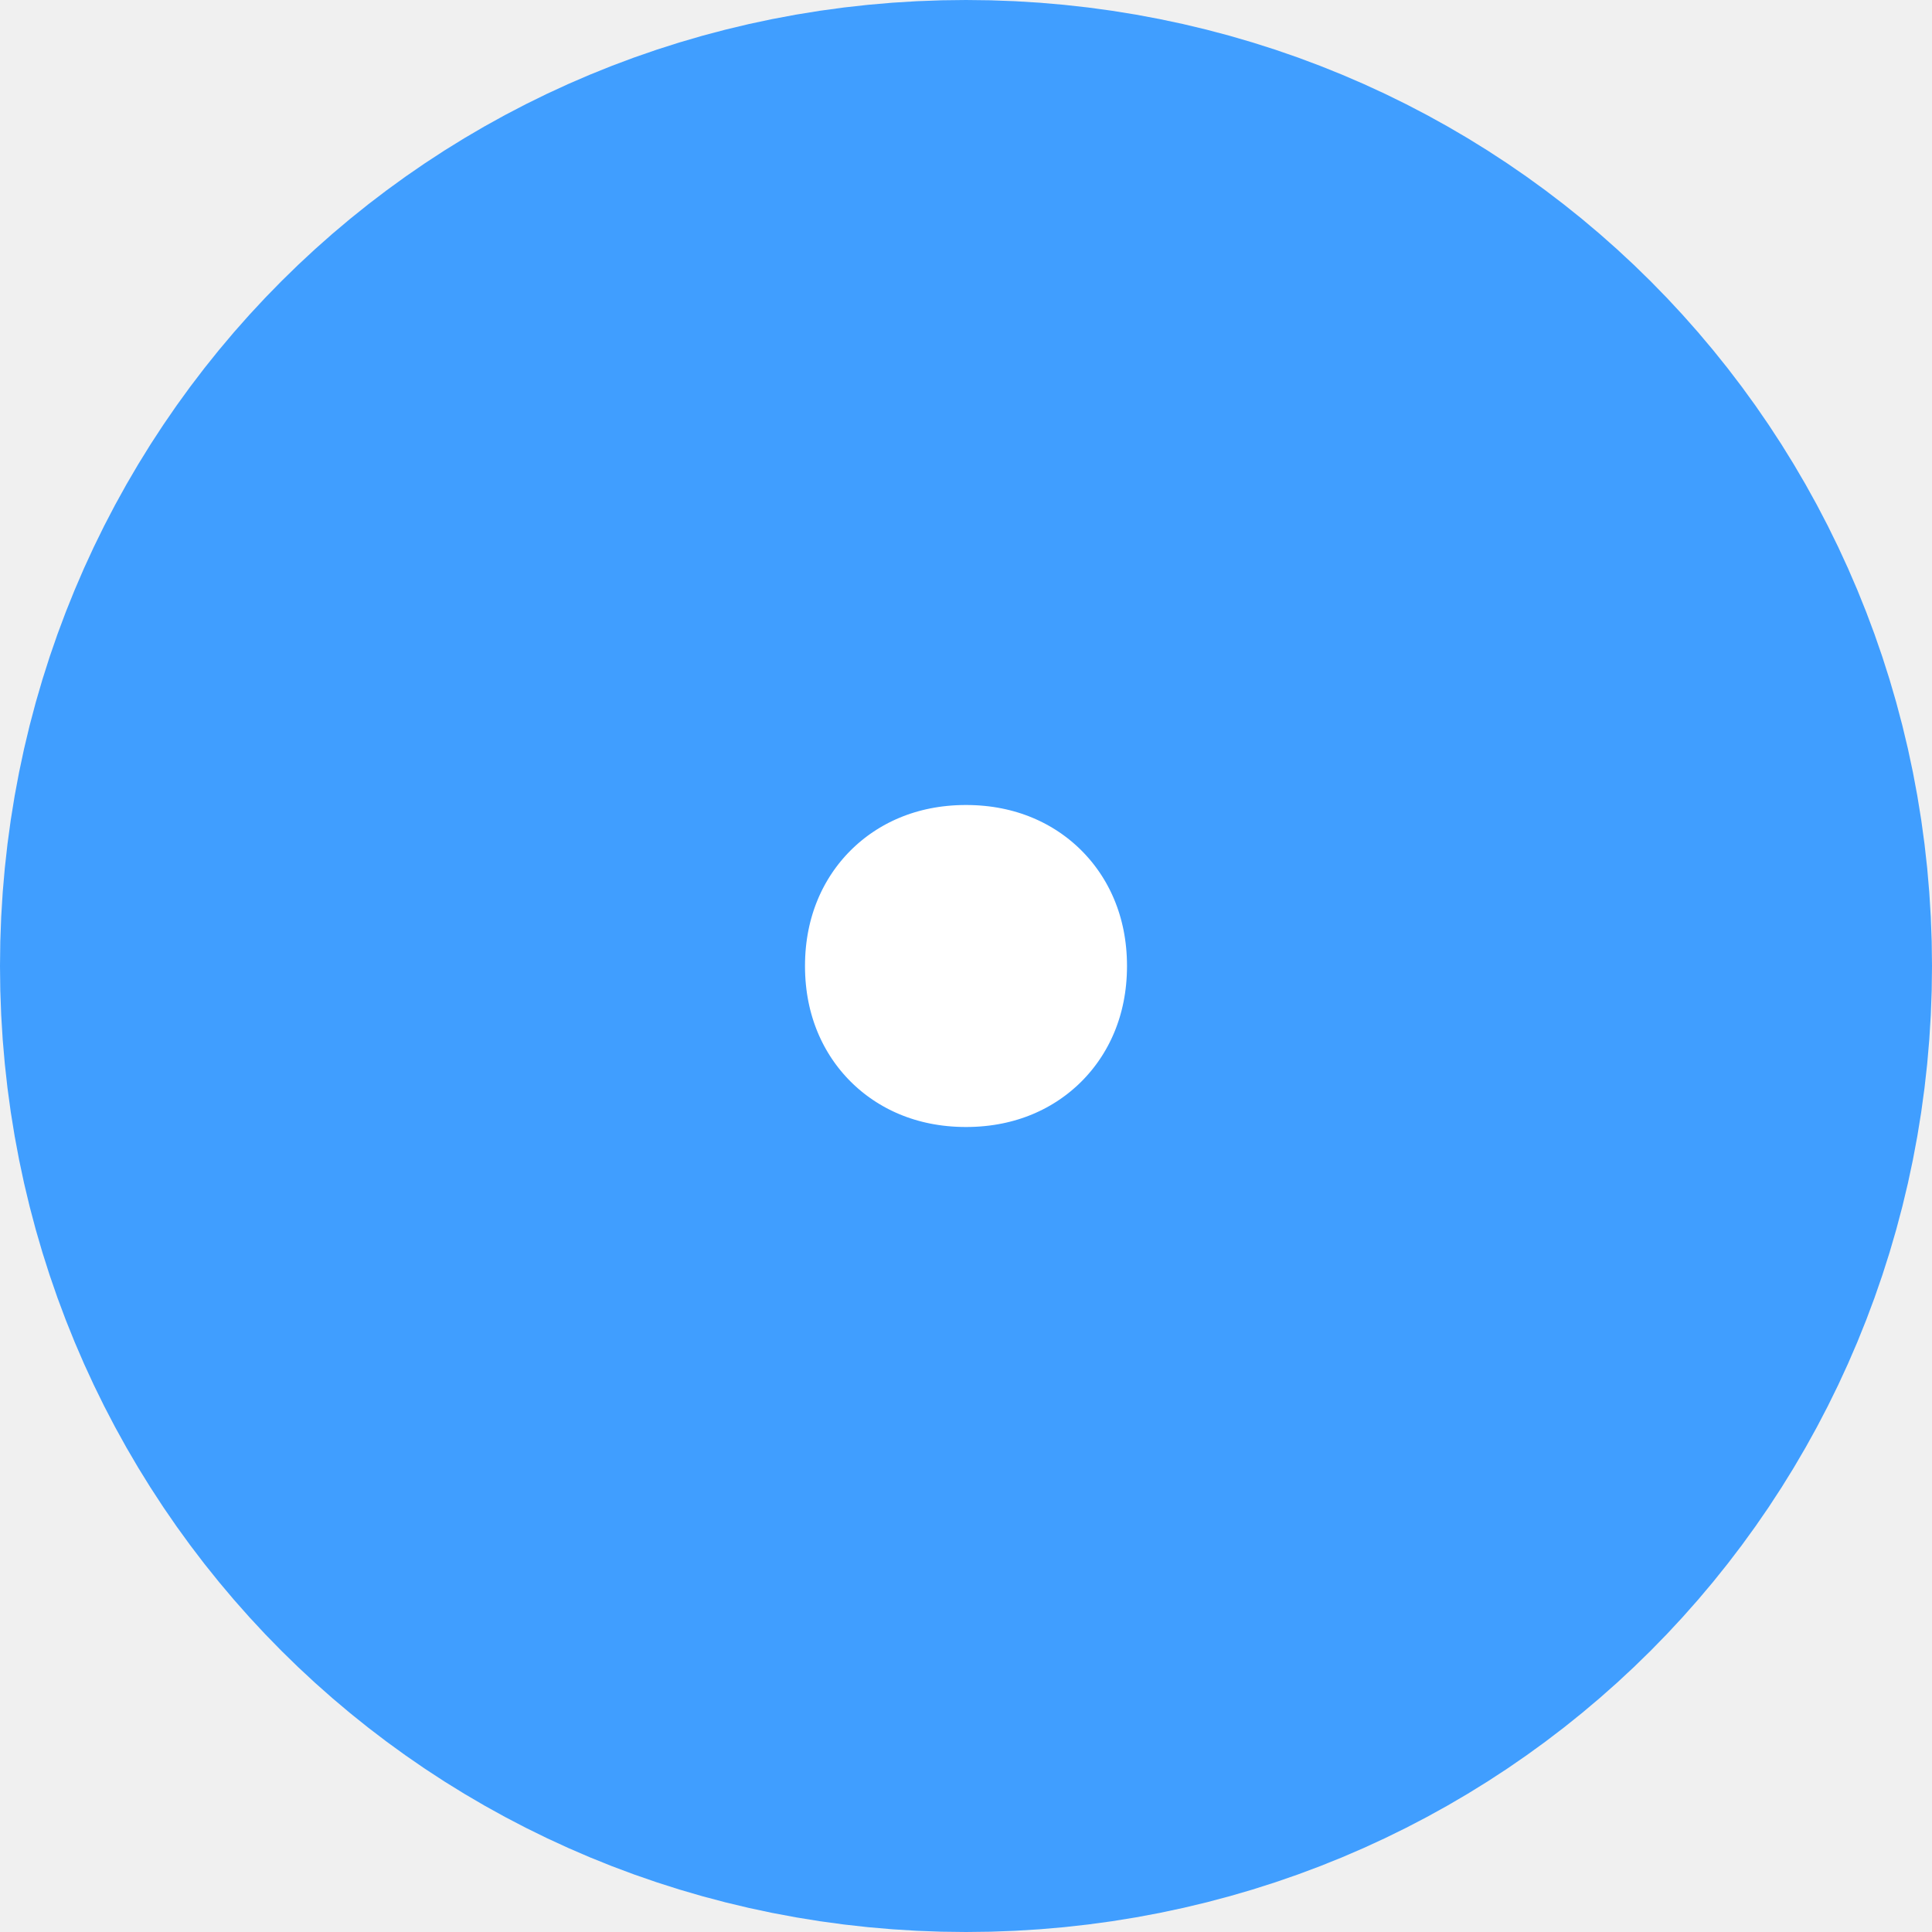
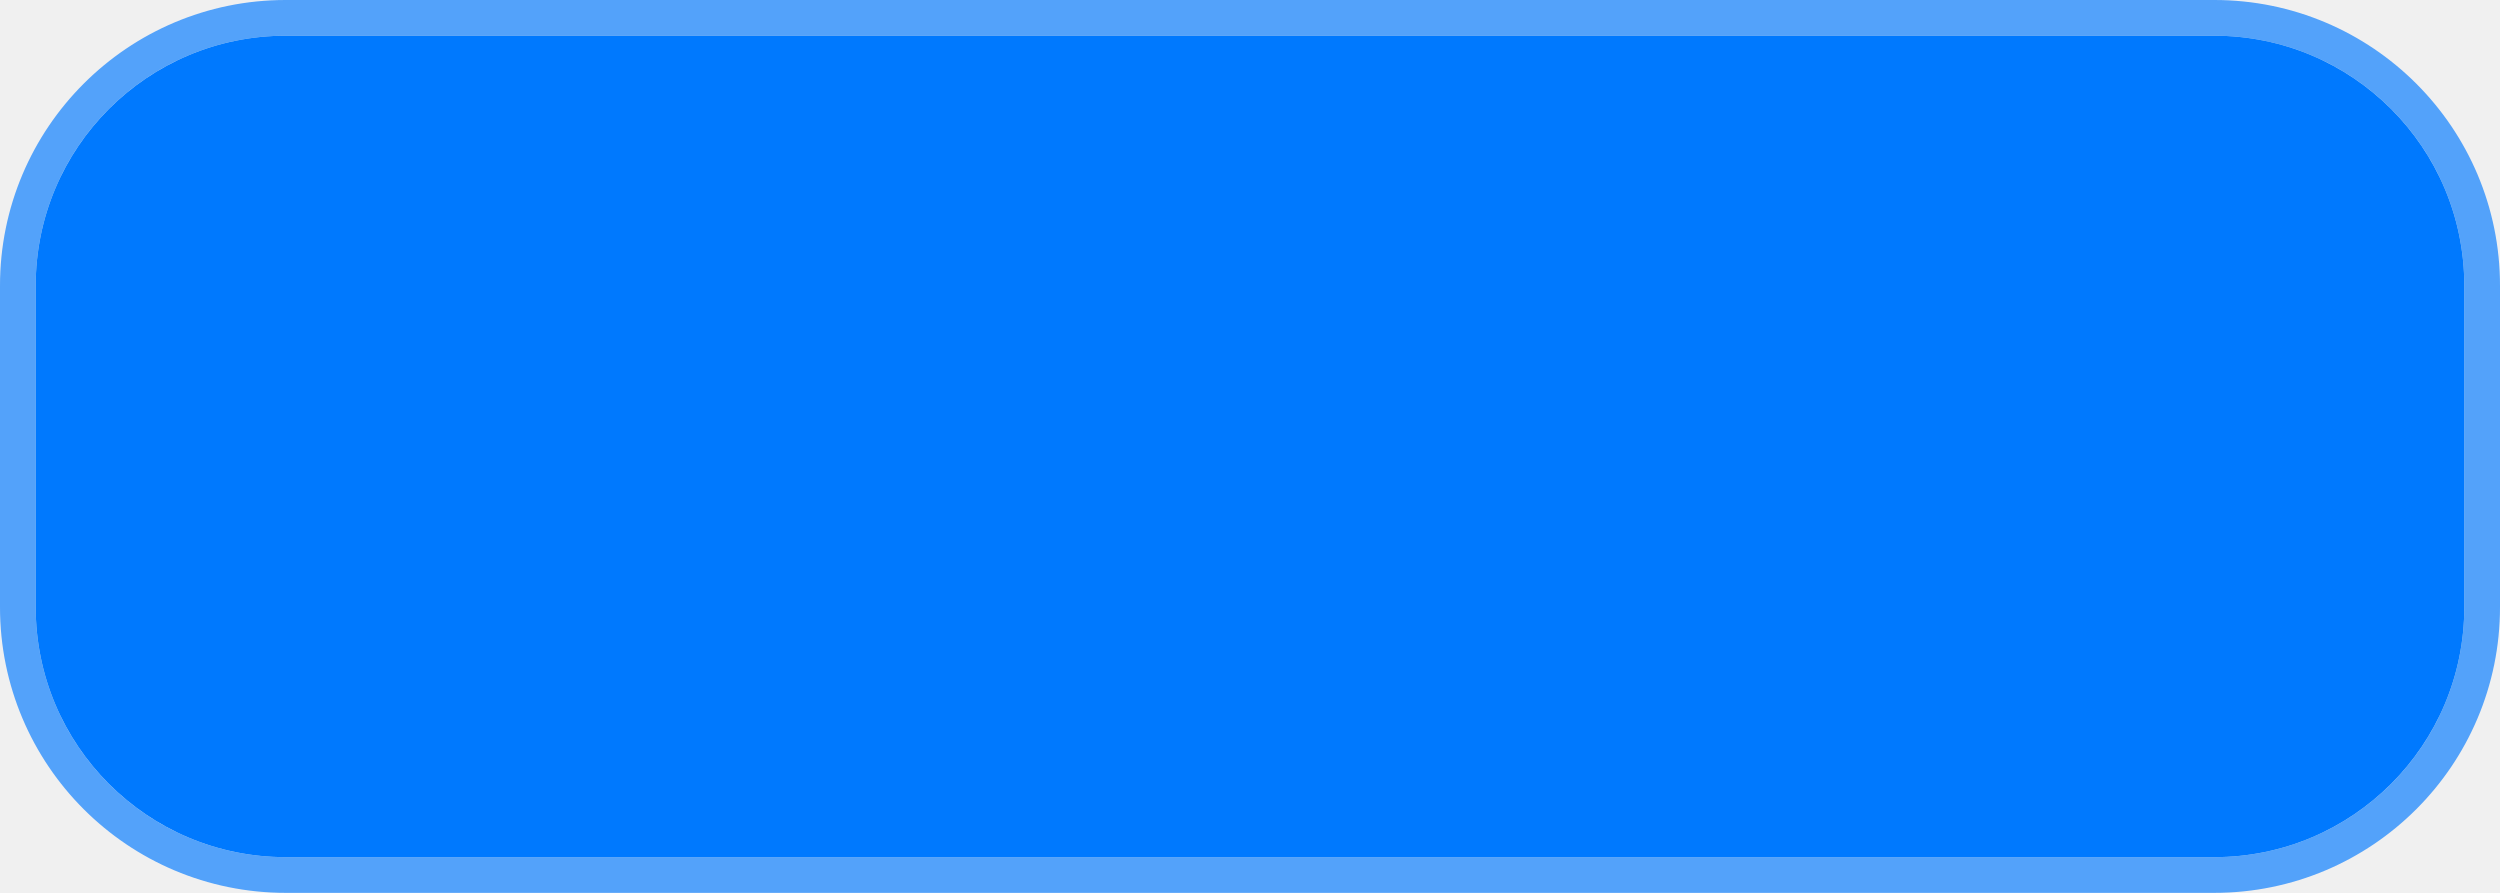
- <svg xmlns="http://www.w3.org/2000/svg" version="1.1" width="12px" height="12px">
-   <g transform="matrix(1 0 0 1 -1953 -1242 )">
-     <path d="M 1959 1246  C 1960.12 1246  1961 1246.88  1961 1248  C 1961 1249.12  1960.12 1250  1959 1250  C 1957.88 1250  1957 1249.12  1957 1248  C 1957 1246.88  1957.88 1246  1959 1246  Z " fill-rule="nonzero" fill="#ffffff" stroke="none" />
-     <path d="M 1959 1244.5  C 1960.96 1244.5  1962.5 1246.04  1962.5 1248  C 1962.5 1249.96  1960.96 1251.5  1959 1251.5  C 1957.04 1251.5  1955.5 1249.96  1955.5 1248  C 1955.5 1246.04  1957.04 1244.5  1959 1244.5  Z " stroke-width="5" stroke="#409eff" fill="none" />
+ <svg xmlns="http://www.w3.org/2000/svg" version="1.1" width="70px" height="25px">
+   <g transform="matrix(1 0 0 1 -1349 -493 )">
+     <path d="M 1350 501  A 7 7 0 0 1 1357 494 L 1411 494  A 7 7 0 0 1 1418 501 L 1418 510  A 7 7 0 0 1 1411 517 L 1357 517  A 7 7 0 0 1 1350 510 L 1350 501  Z " fill-rule="nonzero" fill="#0079fe" stroke="none" />
+     <path d="M 1349.5 501  A 7.5 7.5 0 0 1 1357 493.5 L 1411 493.5  A 7.5 7.5 0 0 1 1418.5 501 L 1418.5 510  A 7.5 7.5 0 0 1 1411 517.5 L 1357 517.5  A 7.5 7.5 0 0 1 1349.5 510 L 1349.5 501  Z " stroke-width="1" stroke="#0079fe" fill="none" stroke-opacity="0.655" />
  </g>
</svg>
